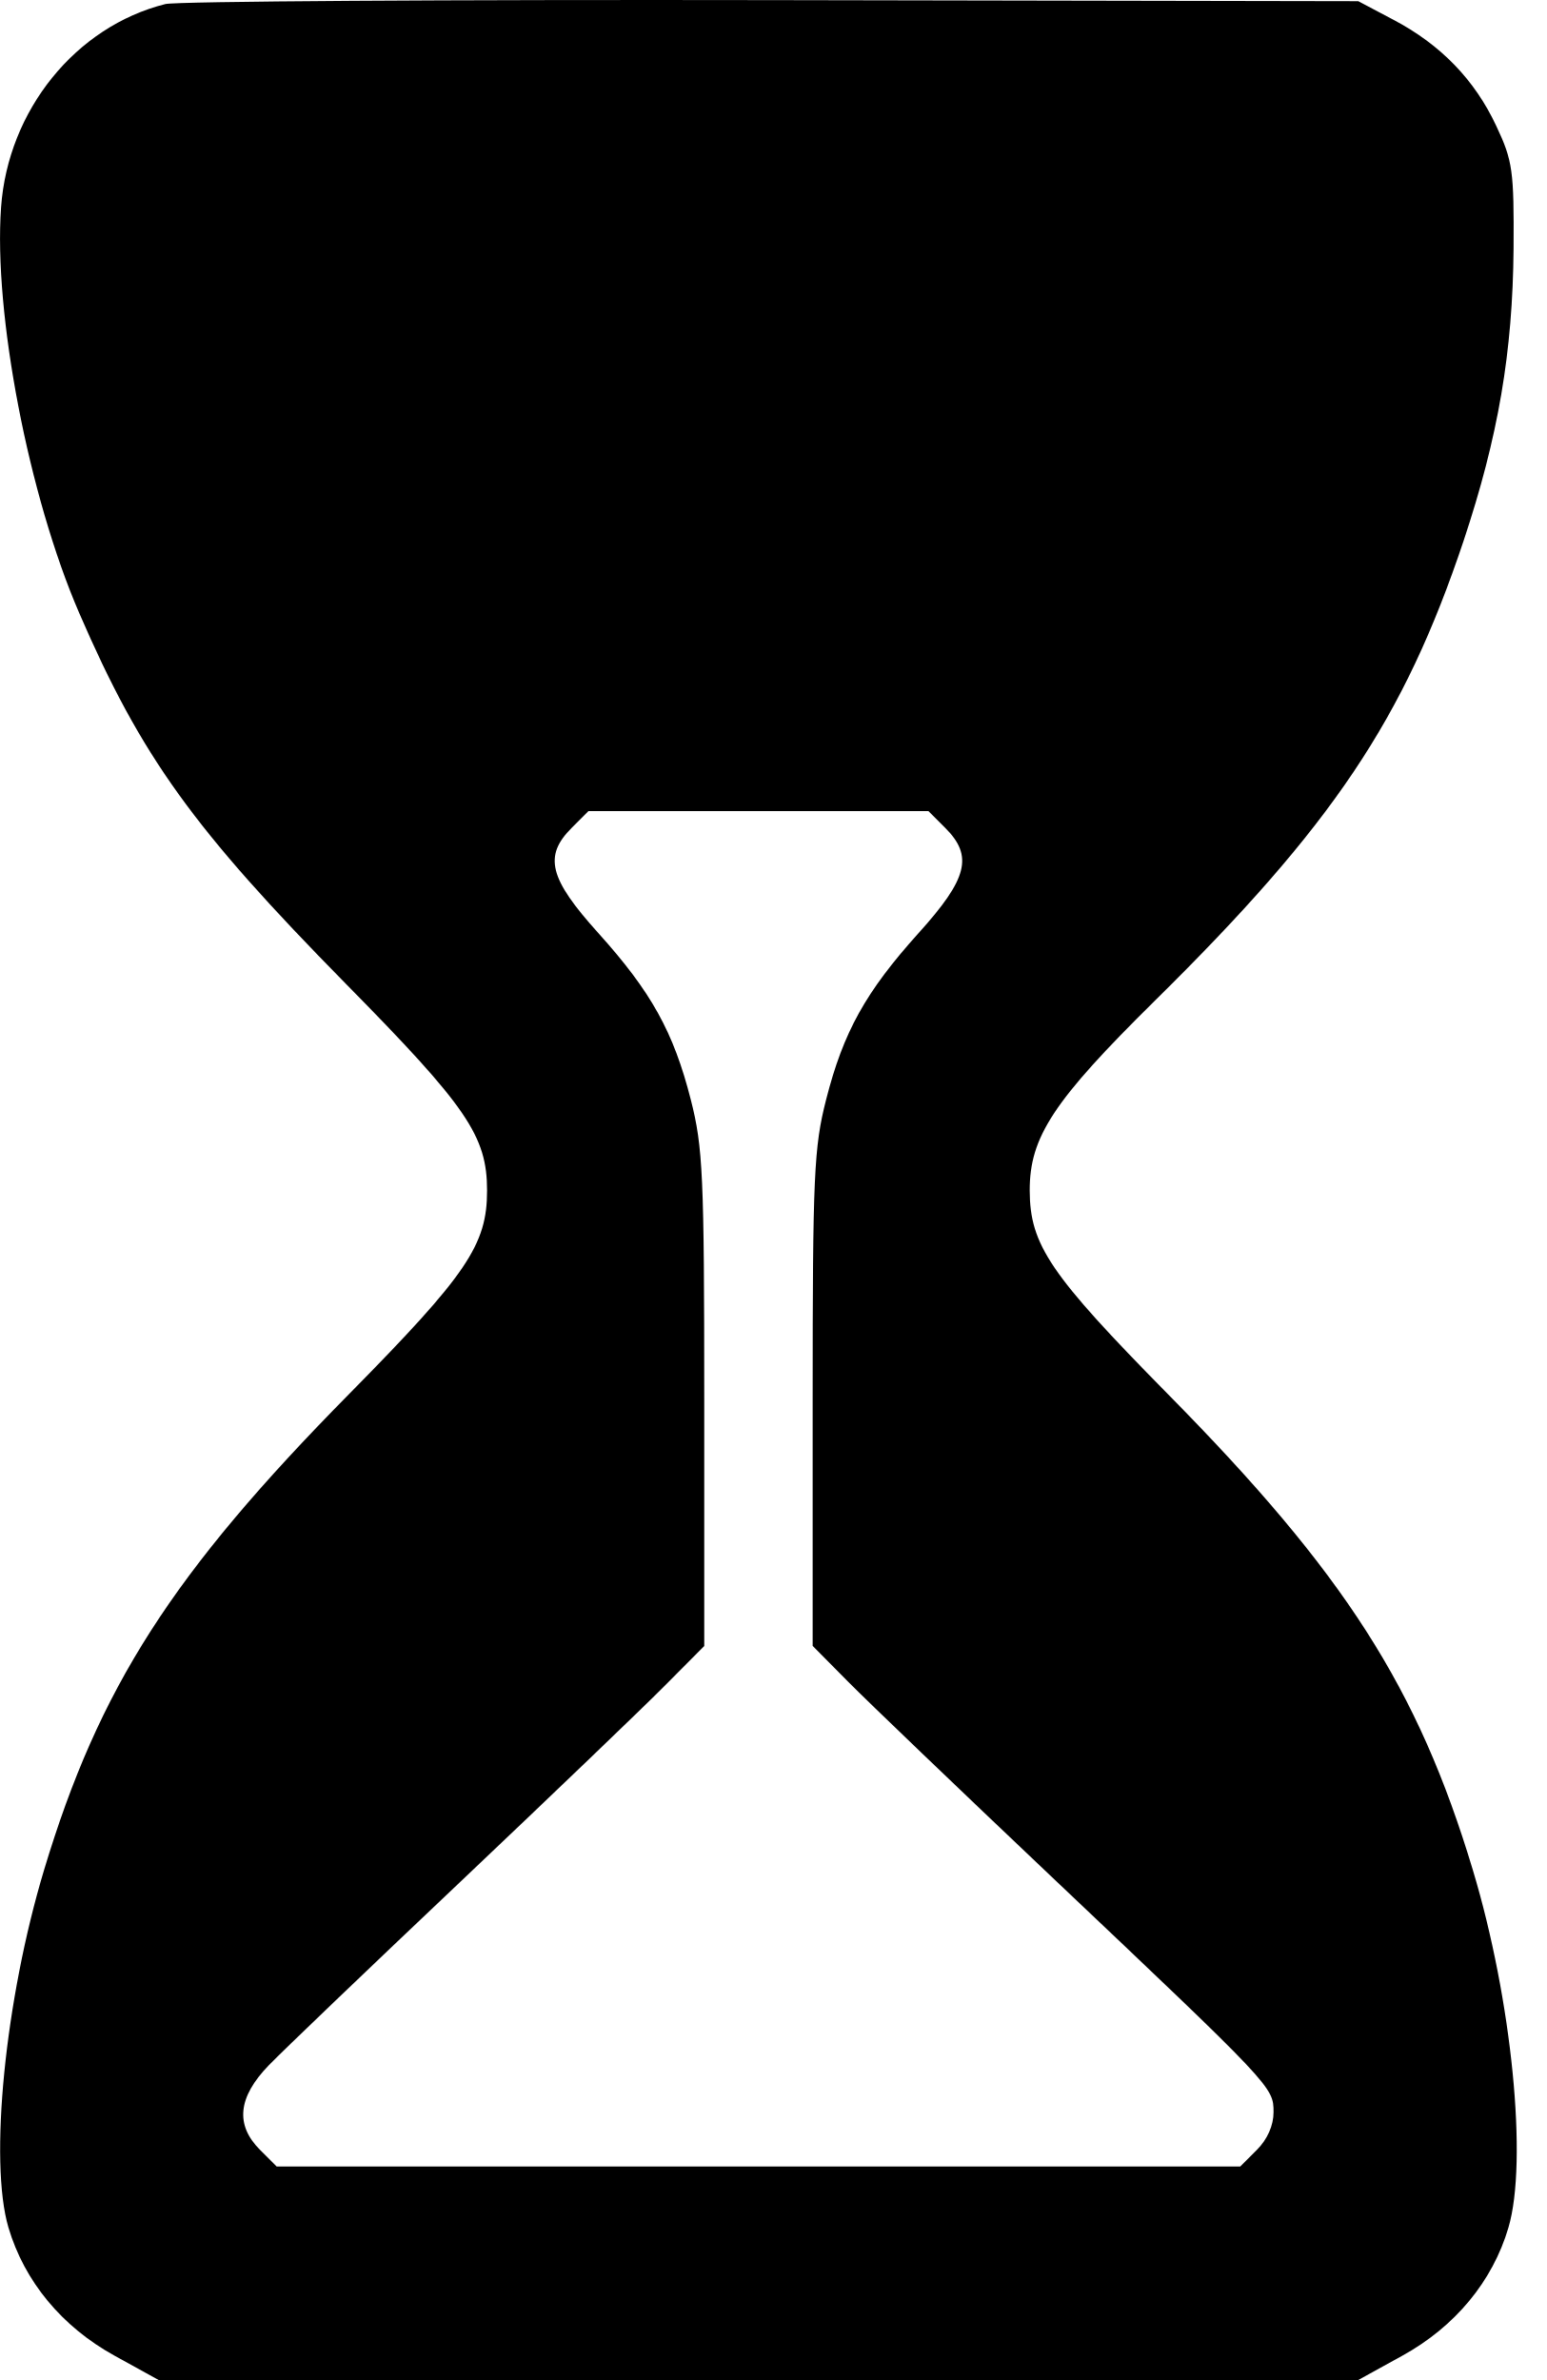
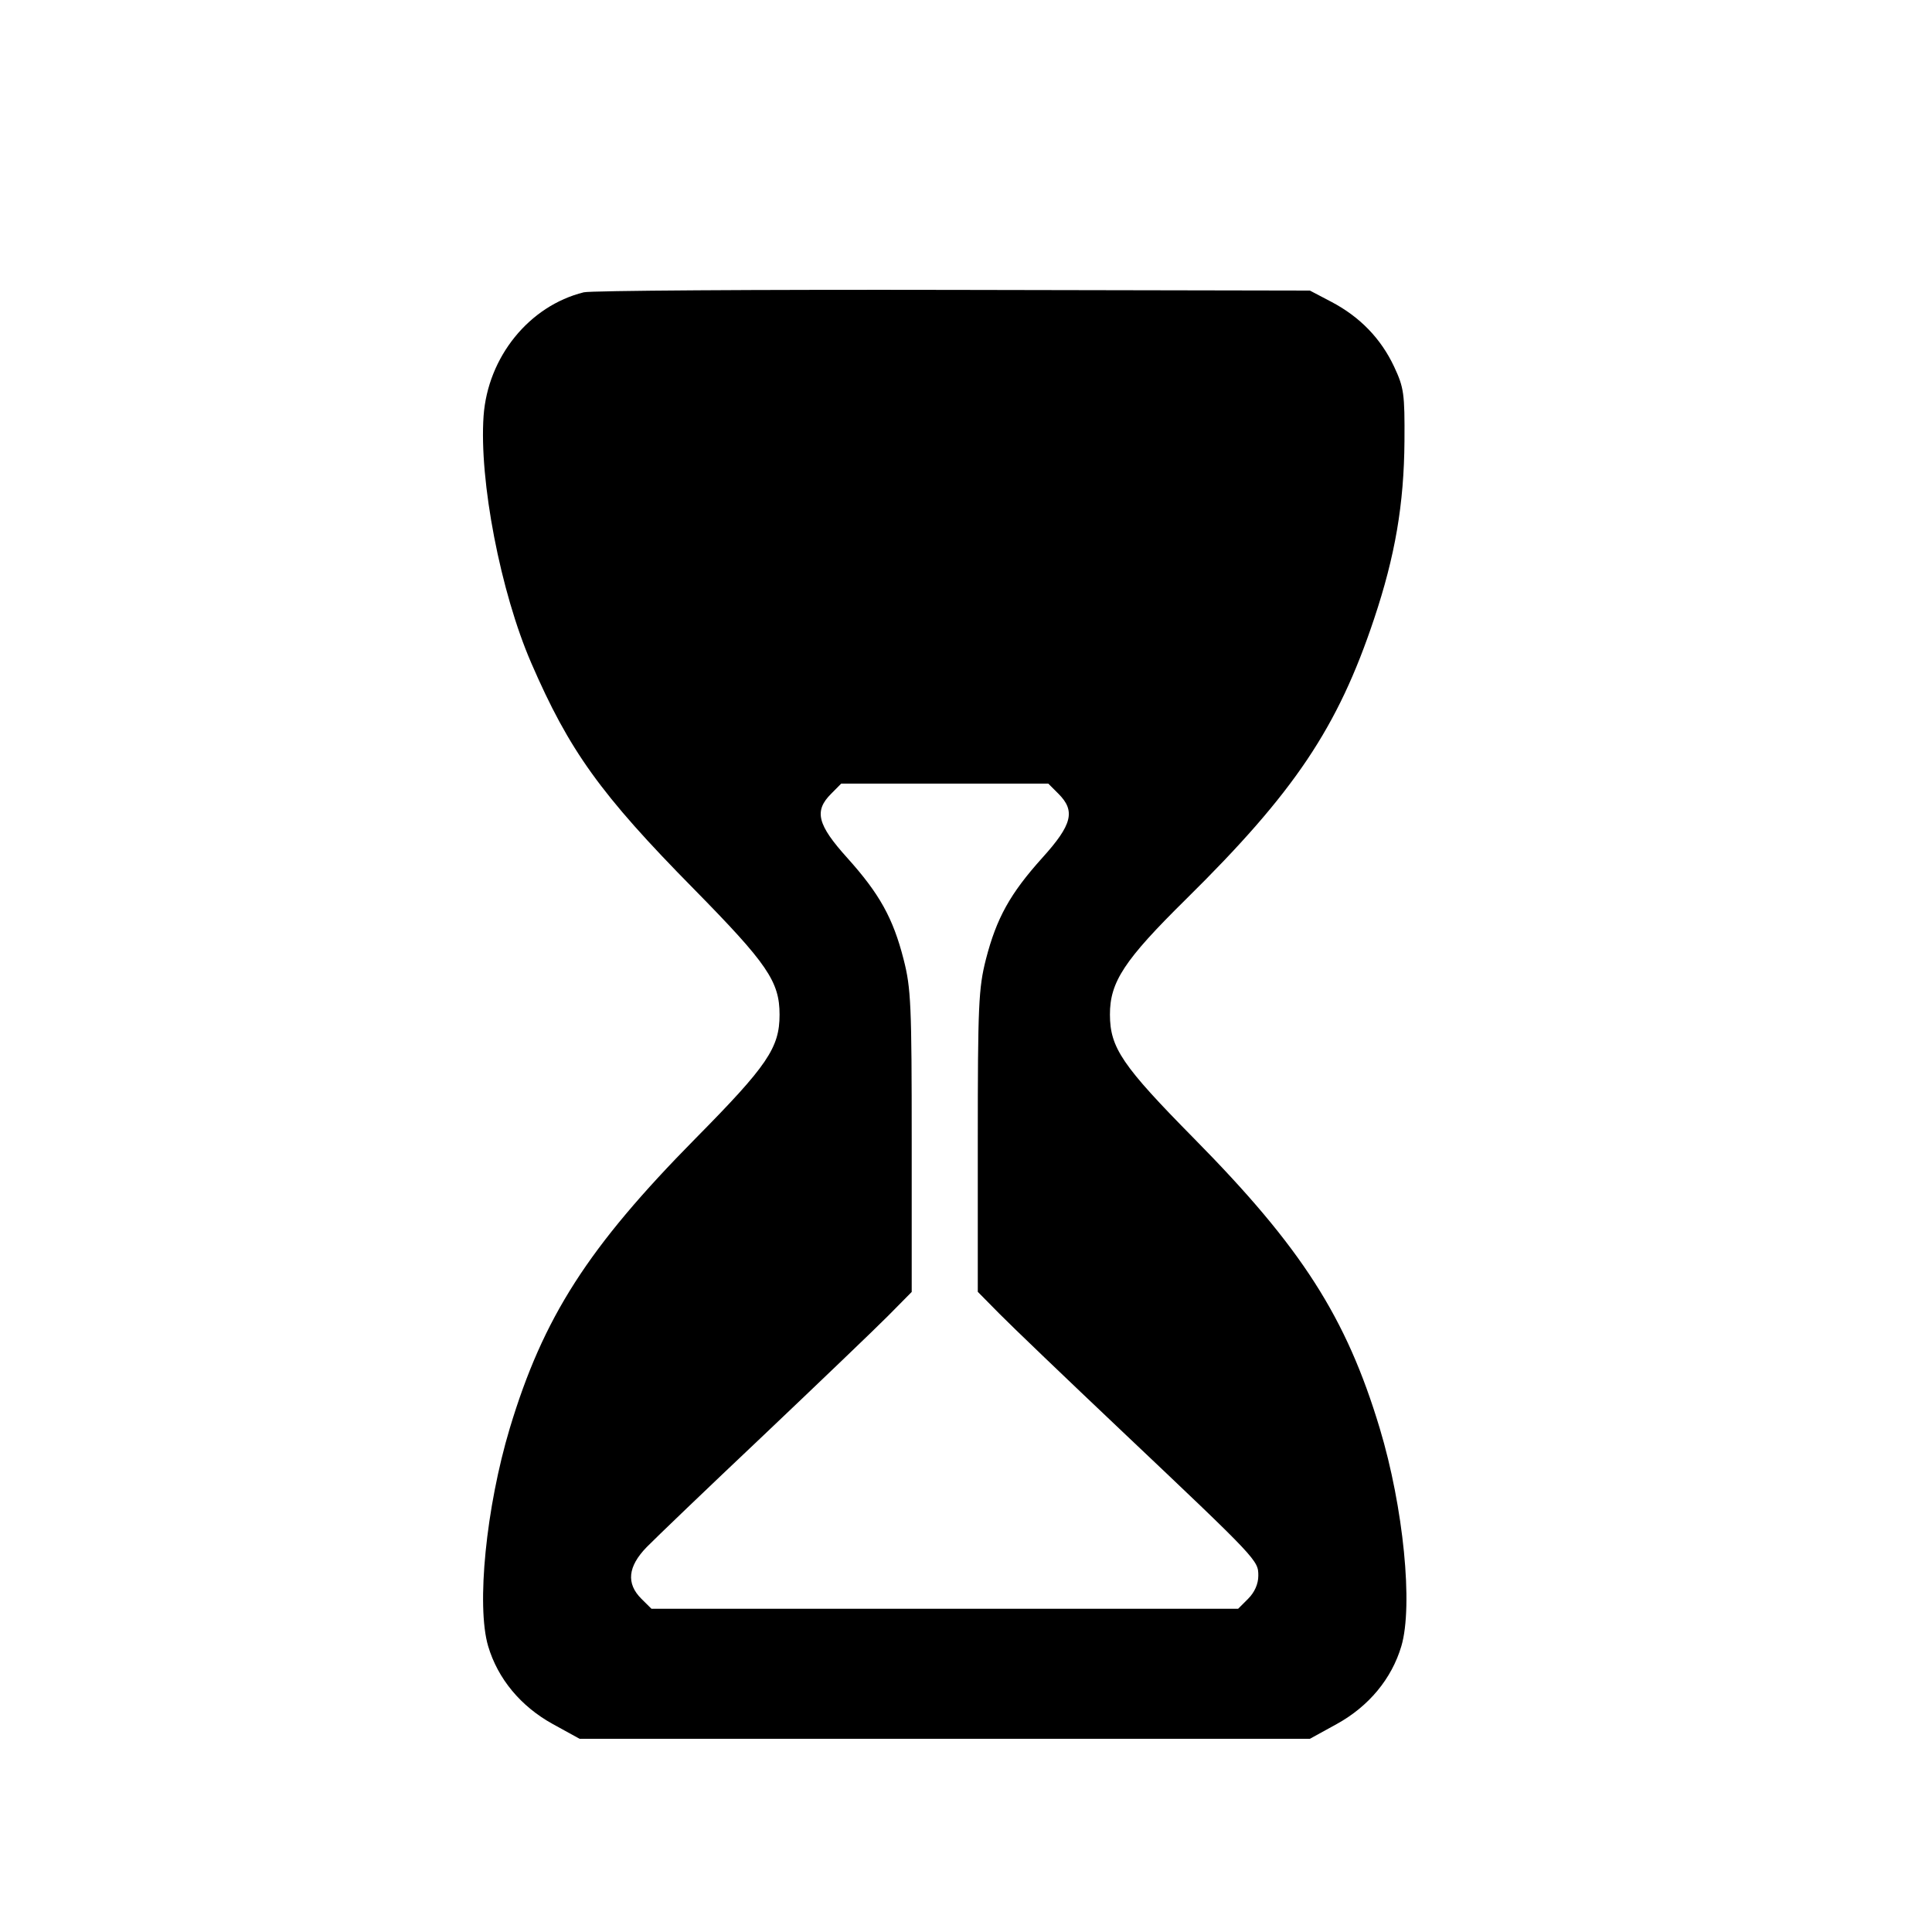
- <svg xmlns="http://www.w3.org/2000/svg" width="13" height="20" viewBox="0 0 13 20" fill="none">
-   <path fill-rule="evenodd" clip-rule="evenodd" d="M1.39 0.034C0.637 0.222 0.067 0.926 0.009 1.742C-0.055 2.633 0.241 4.17 0.665 5.15C1.189 6.361 1.623 6.963 2.907 8.268C3.926 9.302 4.093 9.547 4.093 10.005C4.093 10.461 3.925 10.709 2.934 11.714C1.447 13.221 0.831 14.182 0.37 15.715C0.042 16.804 -0.093 18.163 0.071 18.719C0.205 19.171 0.52 19.552 0.963 19.796L1.333 20H6.374H11.414L11.784 19.796C12.227 19.552 12.543 19.171 12.676 18.719C12.84 18.163 12.705 16.804 12.377 15.715C11.916 14.182 11.3 13.221 9.813 11.714C8.823 10.709 8.655 10.462 8.653 10.005C8.652 9.554 8.852 9.251 9.704 8.41C11.2 6.935 11.797 6.045 12.299 4.545C12.59 3.671 12.712 2.959 12.719 2.089C12.723 1.434 12.712 1.352 12.574 1.059C12.393 0.671 12.106 0.375 11.711 0.167L11.414 0.01L6.487 0.001C3.778 -0.004 1.484 0.011 1.39 0.034ZM4.805 6.956C4.567 7.193 4.614 7.382 5.027 7.84C5.473 8.335 5.66 8.672 5.805 9.241C5.907 9.64 5.918 9.876 5.918 11.757V13.832L5.59 14.162C5.41 14.344 4.635 15.087 3.868 15.814C3.1 16.541 2.376 17.234 2.259 17.355C1.999 17.623 1.975 17.856 2.185 18.066L2.325 18.206H6.374H10.422L10.562 18.066C10.65 17.978 10.702 17.861 10.702 17.75C10.702 17.537 10.701 17.537 8.822 15.757C8.055 15.03 7.293 14.3 7.128 14.133L6.829 13.831V11.756C6.829 9.876 6.84 9.64 6.942 9.241C7.087 8.672 7.274 8.335 7.72 7.84C8.133 7.382 8.18 7.193 7.942 6.956L7.802 6.816H6.374H4.945L4.805 6.956Z" fill="black" />
+ <svg xmlns="http://www.w3.org/2000/svg" width="20" height="20" viewBox="0 0 20 20" fill="none">
+   <path fill-rule="evenodd" clip-rule="evenodd" d="M6.043 3.026C5.478 3.166 5.05 3.695 5.006 4.306C4.959 4.975 5.181 6.128 5.499 6.862C5.892 7.77 6.217 8.223 7.181 9.201C7.944 9.977 8.07 10.161 8.07 10.504C8.07 10.846 7.944 11.032 7.2 11.785C6.085 12.915 5.623 13.637 5.277 14.786C5.032 15.603 4.93 16.622 5.053 17.04C5.153 17.378 5.39 17.664 5.722 17.847L6 18H9.78H13.56L13.838 17.847C14.17 17.664 14.407 17.378 14.507 17.04C14.63 16.622 14.529 15.603 14.283 14.786C13.937 13.637 13.475 12.915 12.36 11.785C11.617 11.032 11.491 10.846 11.49 10.504C11.489 10.165 11.639 9.938 12.278 9.308C13.4 8.201 13.848 7.534 14.224 6.408C14.443 5.753 14.534 5.219 14.539 4.567C14.542 4.075 14.534 4.014 14.431 3.794C14.294 3.504 14.079 3.281 13.783 3.125L13.56 3.008L9.866 3.001C7.833 2.997 6.113 3.008 6.043 3.026ZM8.604 8.217C8.425 8.395 8.461 8.537 8.77 8.88C9.104 9.251 9.245 9.504 9.354 9.931C9.431 10.23 9.438 10.407 9.438 11.818V13.374L9.193 13.622C9.058 13.758 8.476 14.315 7.901 14.861C7.325 15.405 6.782 15.926 6.694 16.016C6.499 16.217 6.481 16.392 6.639 16.55L6.744 16.654H9.78H12.817L12.921 16.55C12.988 16.483 13.026 16.396 13.026 16.312C13.026 16.153 13.026 16.152 11.617 14.818C11.041 14.273 10.469 13.725 10.346 13.6L10.122 13.373V11.817C10.122 10.407 10.13 10.23 10.206 9.931C10.316 9.504 10.456 9.251 10.79 8.88C11.1 8.537 11.135 8.395 10.957 8.217L10.852 8.112H9.78H8.708L8.604 8.217Z" fill="black" />
</svg>
